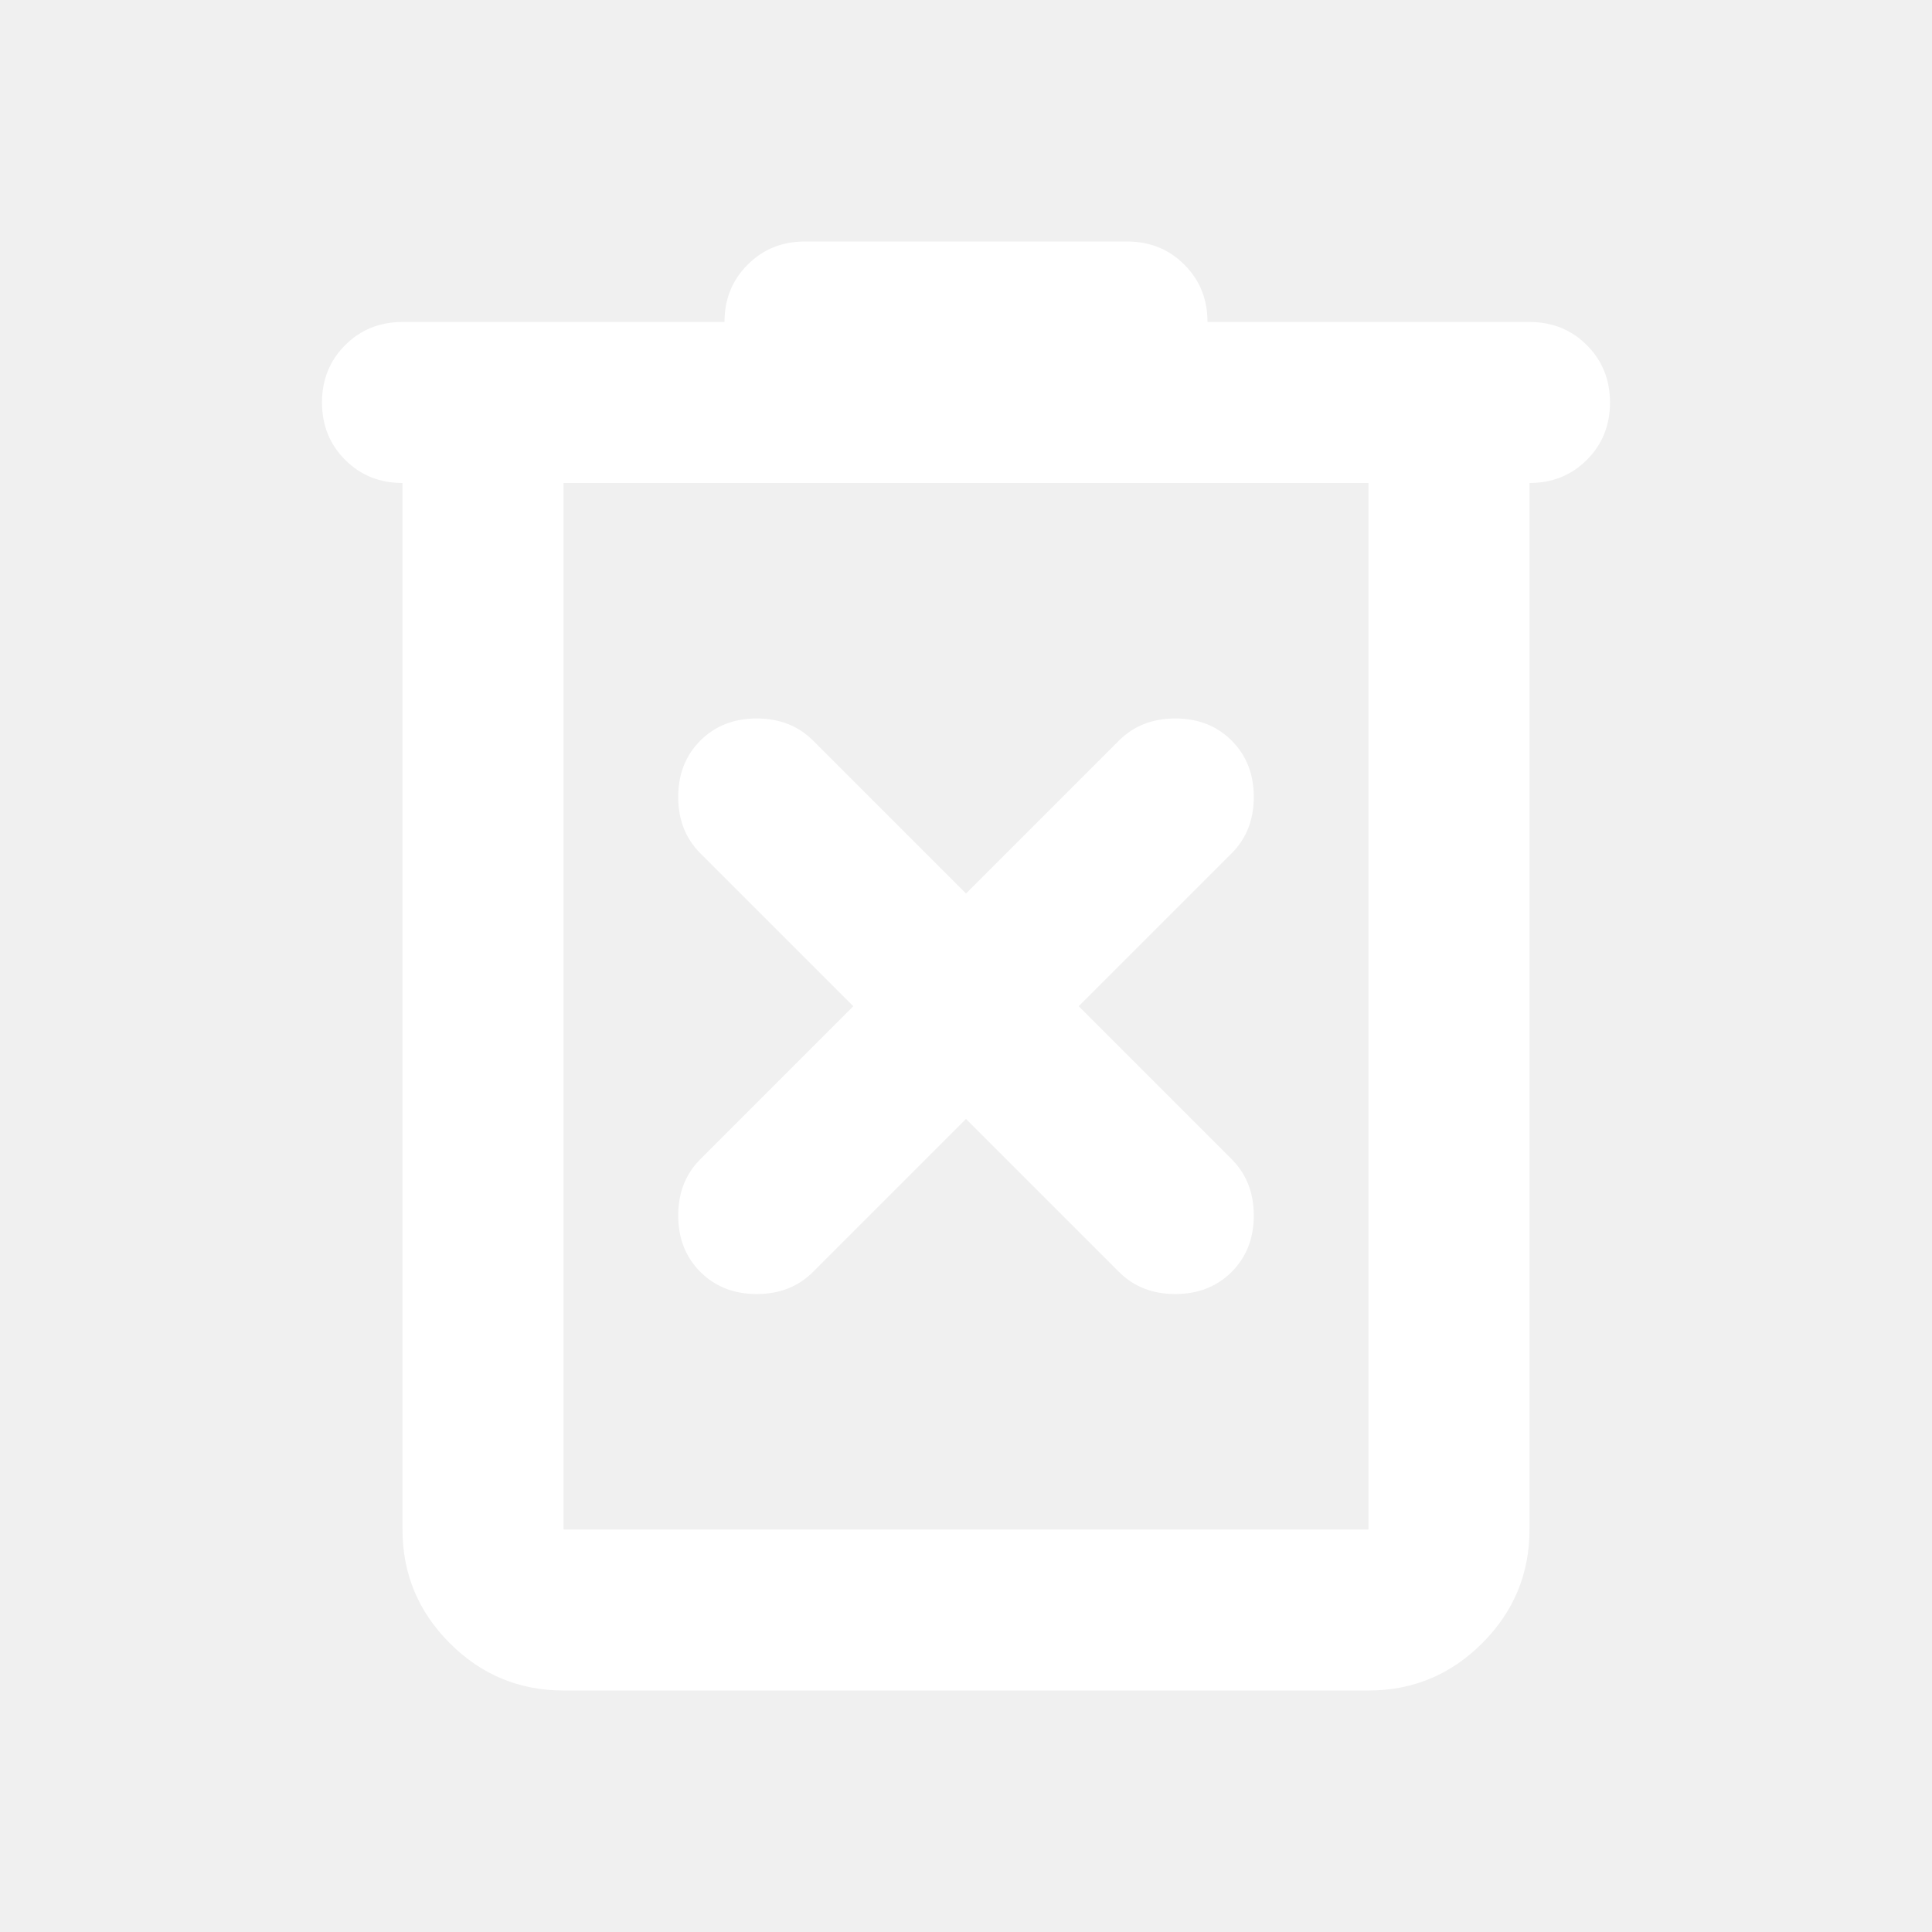
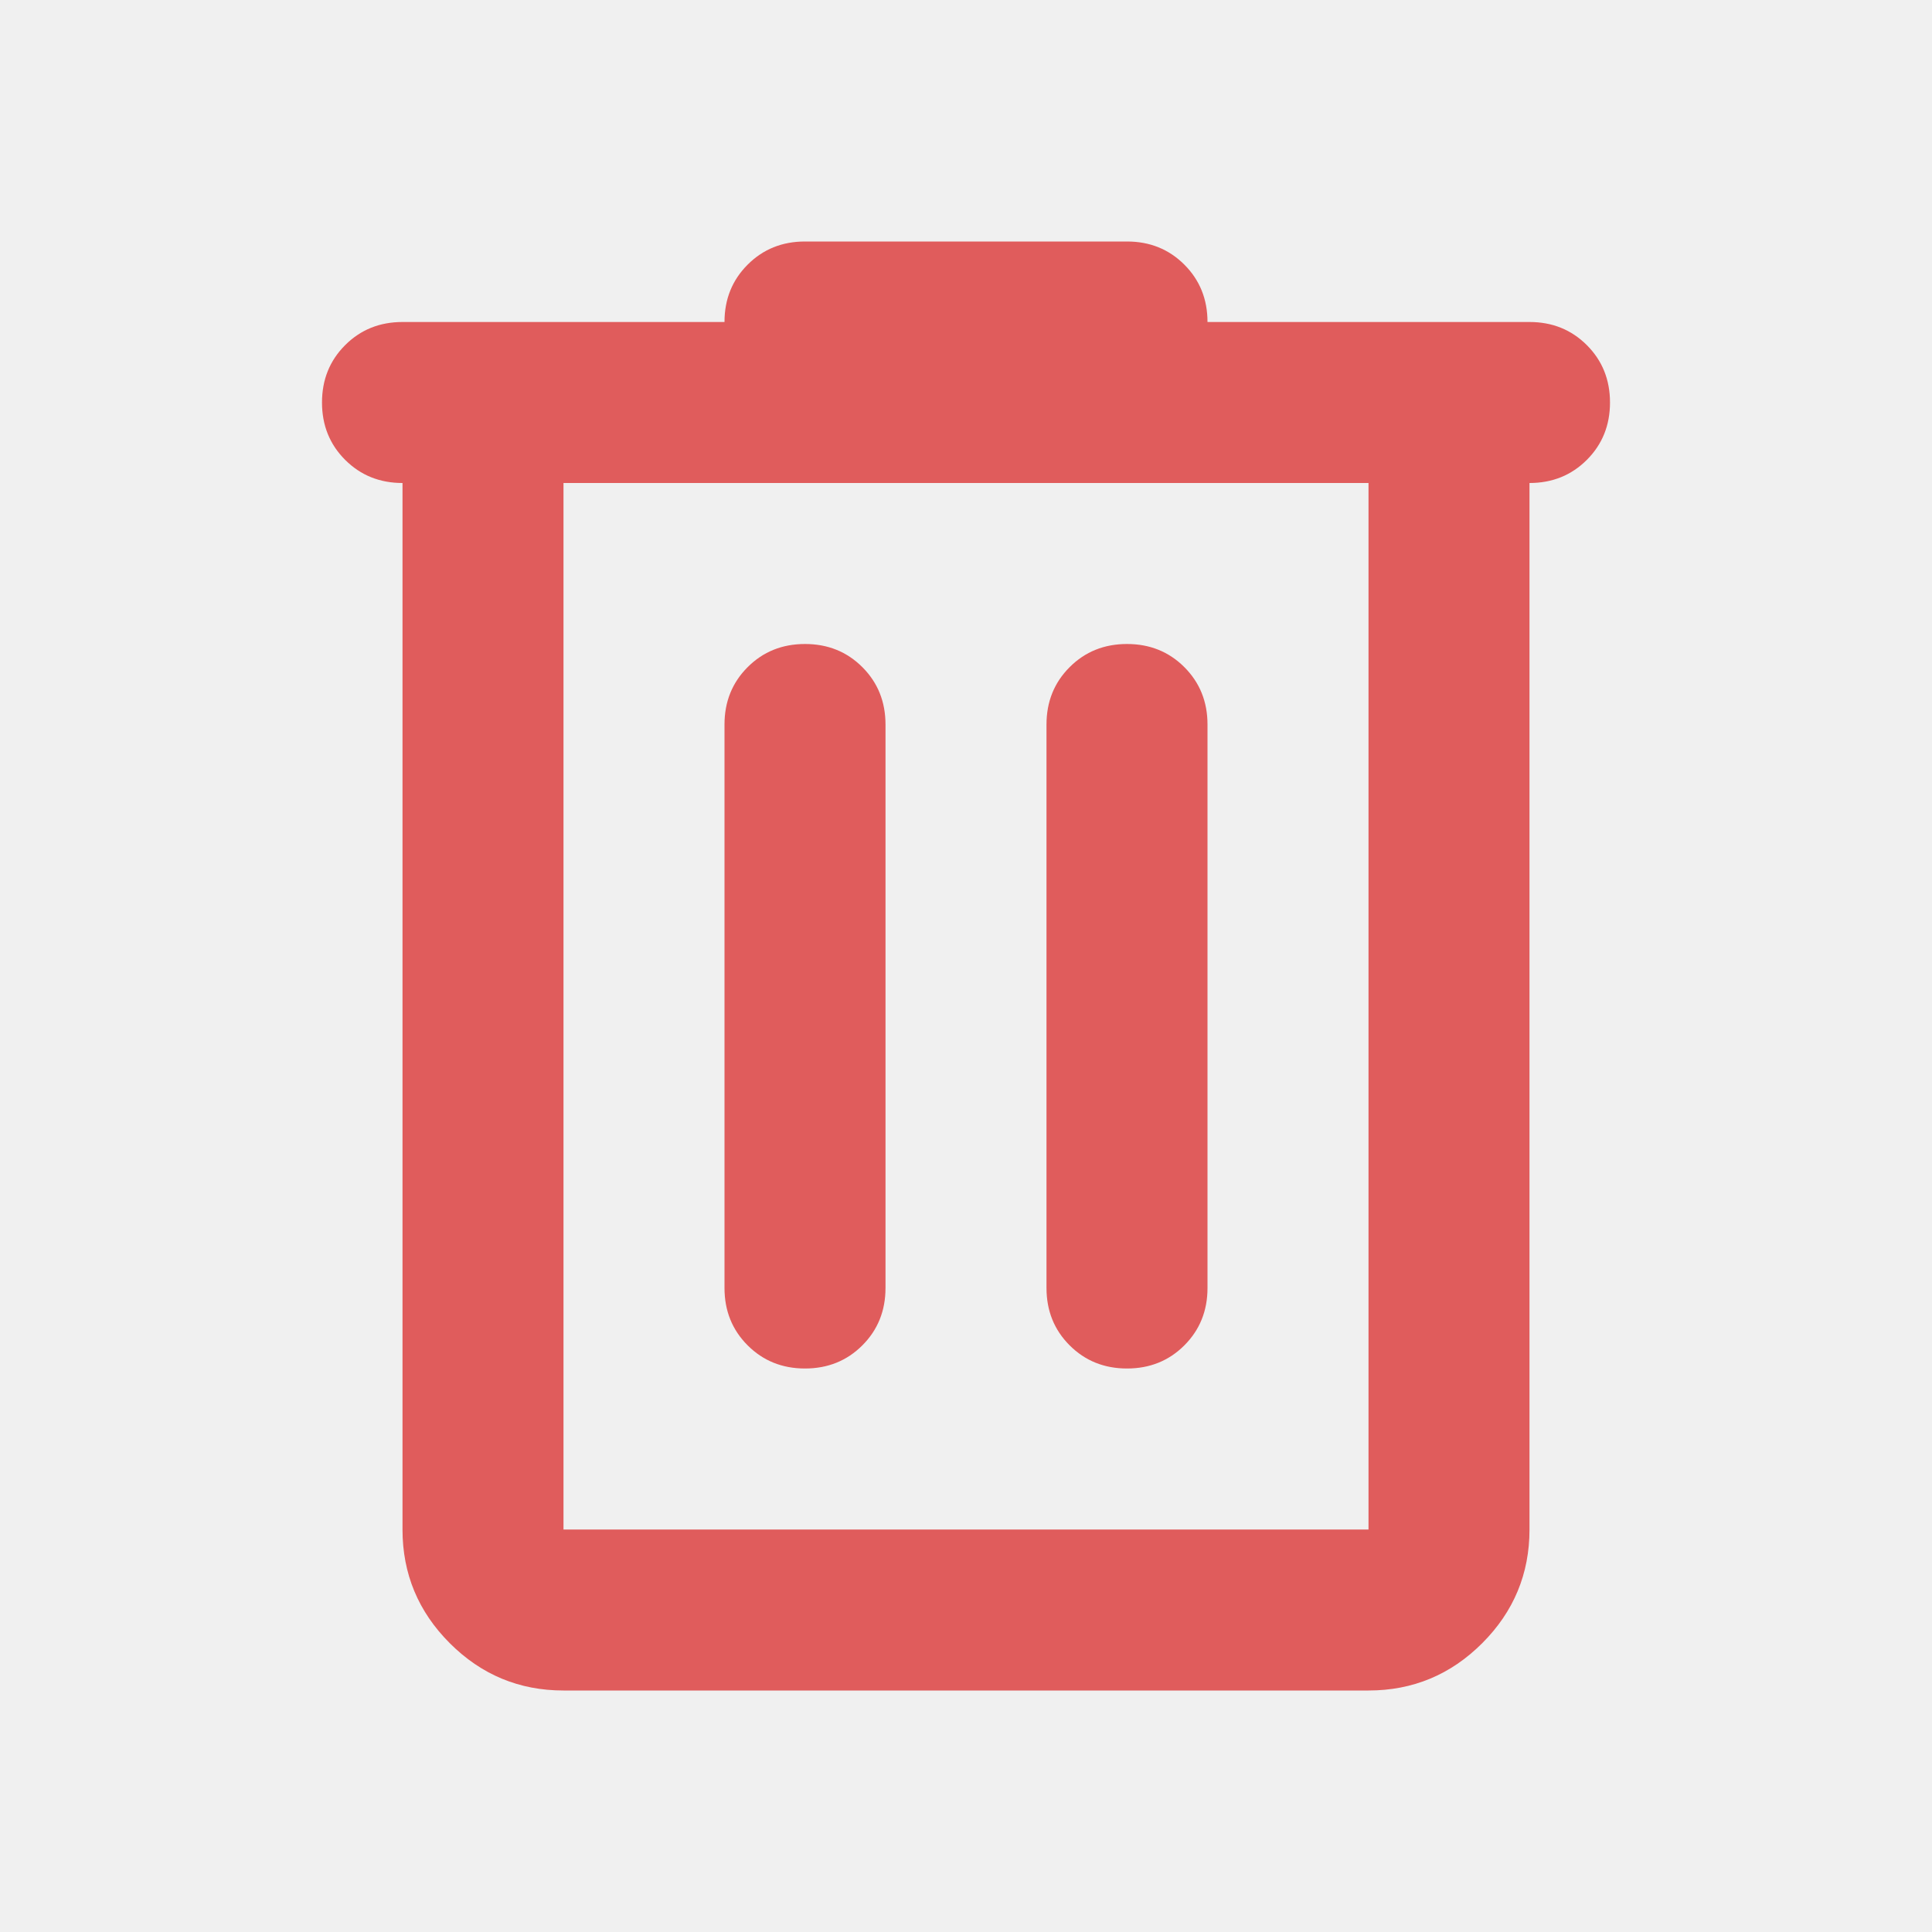
- <svg xmlns="http://www.w3.org/2000/svg" height="24px" viewBox="0 -960 960 960" width="24px" fill="#fff">
-   <path d="M280-120q-33 0-56.5-23.5T200-200v-520q-17 0-28.5-11.5T160-760q0-17 11.5-28.5T200-800h160q0-17 11.5-28.5T400-840h160q17 0 28.5 11.5T600-800h160q17 0 28.5 11.5T800-760q0 17-11.5 28.5T760-720v520q0 33-23.5 56.5T680-120H280Zm400-600H280v520h400v-520Zm-400 0v520-520Zm200 316 76 76q11 11 28 11t28-11q11-11 11-28t-11-28l-76-76 76-76q11-11 11-28t-11-28q-11-11-28-11t-28 11l-76 76-76-76q-11-11-28-11t-28 11q-11 11-11 28t11 28l76 76-76 76q-11 11-11 28t11 28q11 11 28 11t28-11l76-76Z" />
+ <svg xmlns="http://www.w3.org/2000/svg" height="24px" viewBox="0 -960 960 960" width="24px" fill="#e05c5c">
+   <path d="M280-120q-33 0-56.5-23.5T200-200v-520q-17 0-28.5-11.5T160-760q0-17 11.5-28.5T200-800h160q0-17 11.5-28.5T400-840h160q17 0 28.5 11.5T600-800h160q17 0 28.5 11.5T800-760q0 17-11.5 28.5T760-720v520q0 33-23.5 56.5T680-120H280Zm400-600H280v520h400v-520ZM428.5-291.5Q440-303 440-320v-280q0-17-11.5-28.5T400-640q-17 0-28.5 11.5T360-600v280q0 17 11.5 28.5T400-280q17 0 28.5-11.5Zm160 0Q600-303 600-320v-280q0-17-11.5-28.5T560-640q-17 0-28.5 11.5T520-600v280q0 17 11.5 28.5T560-280q17 0 28.5-11.5ZM280-720v520-520Z" />
</svg>
